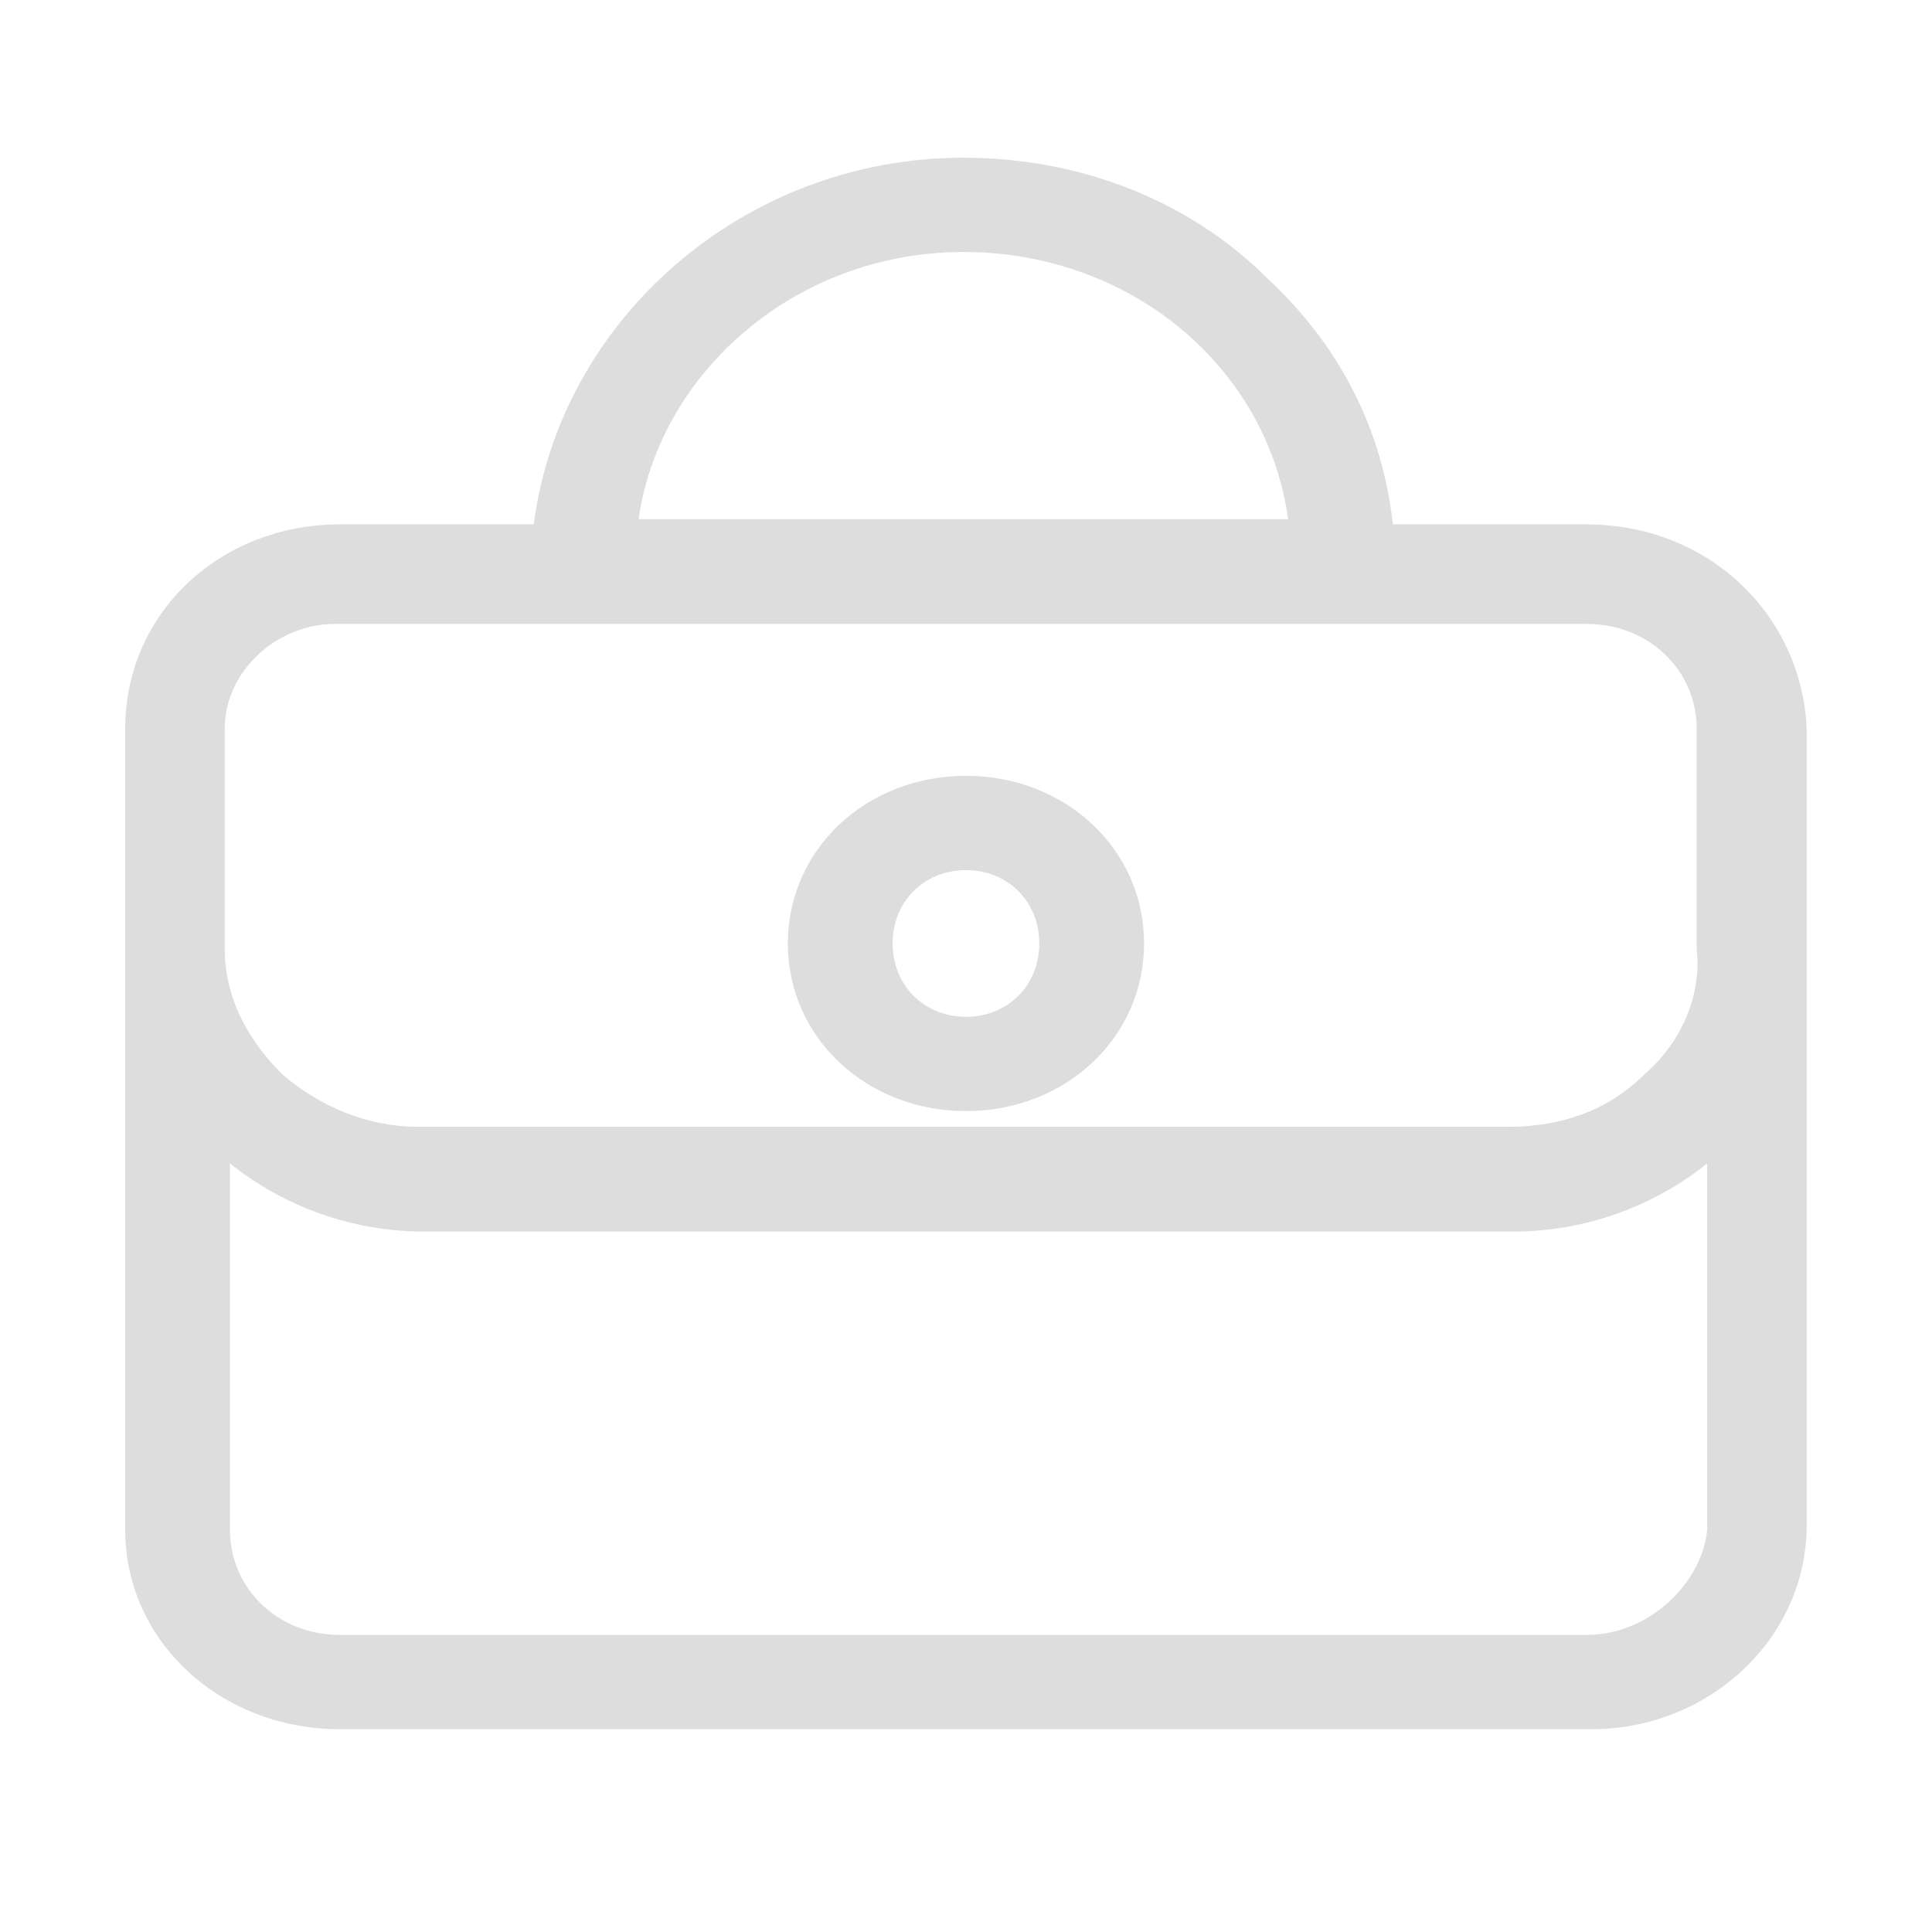
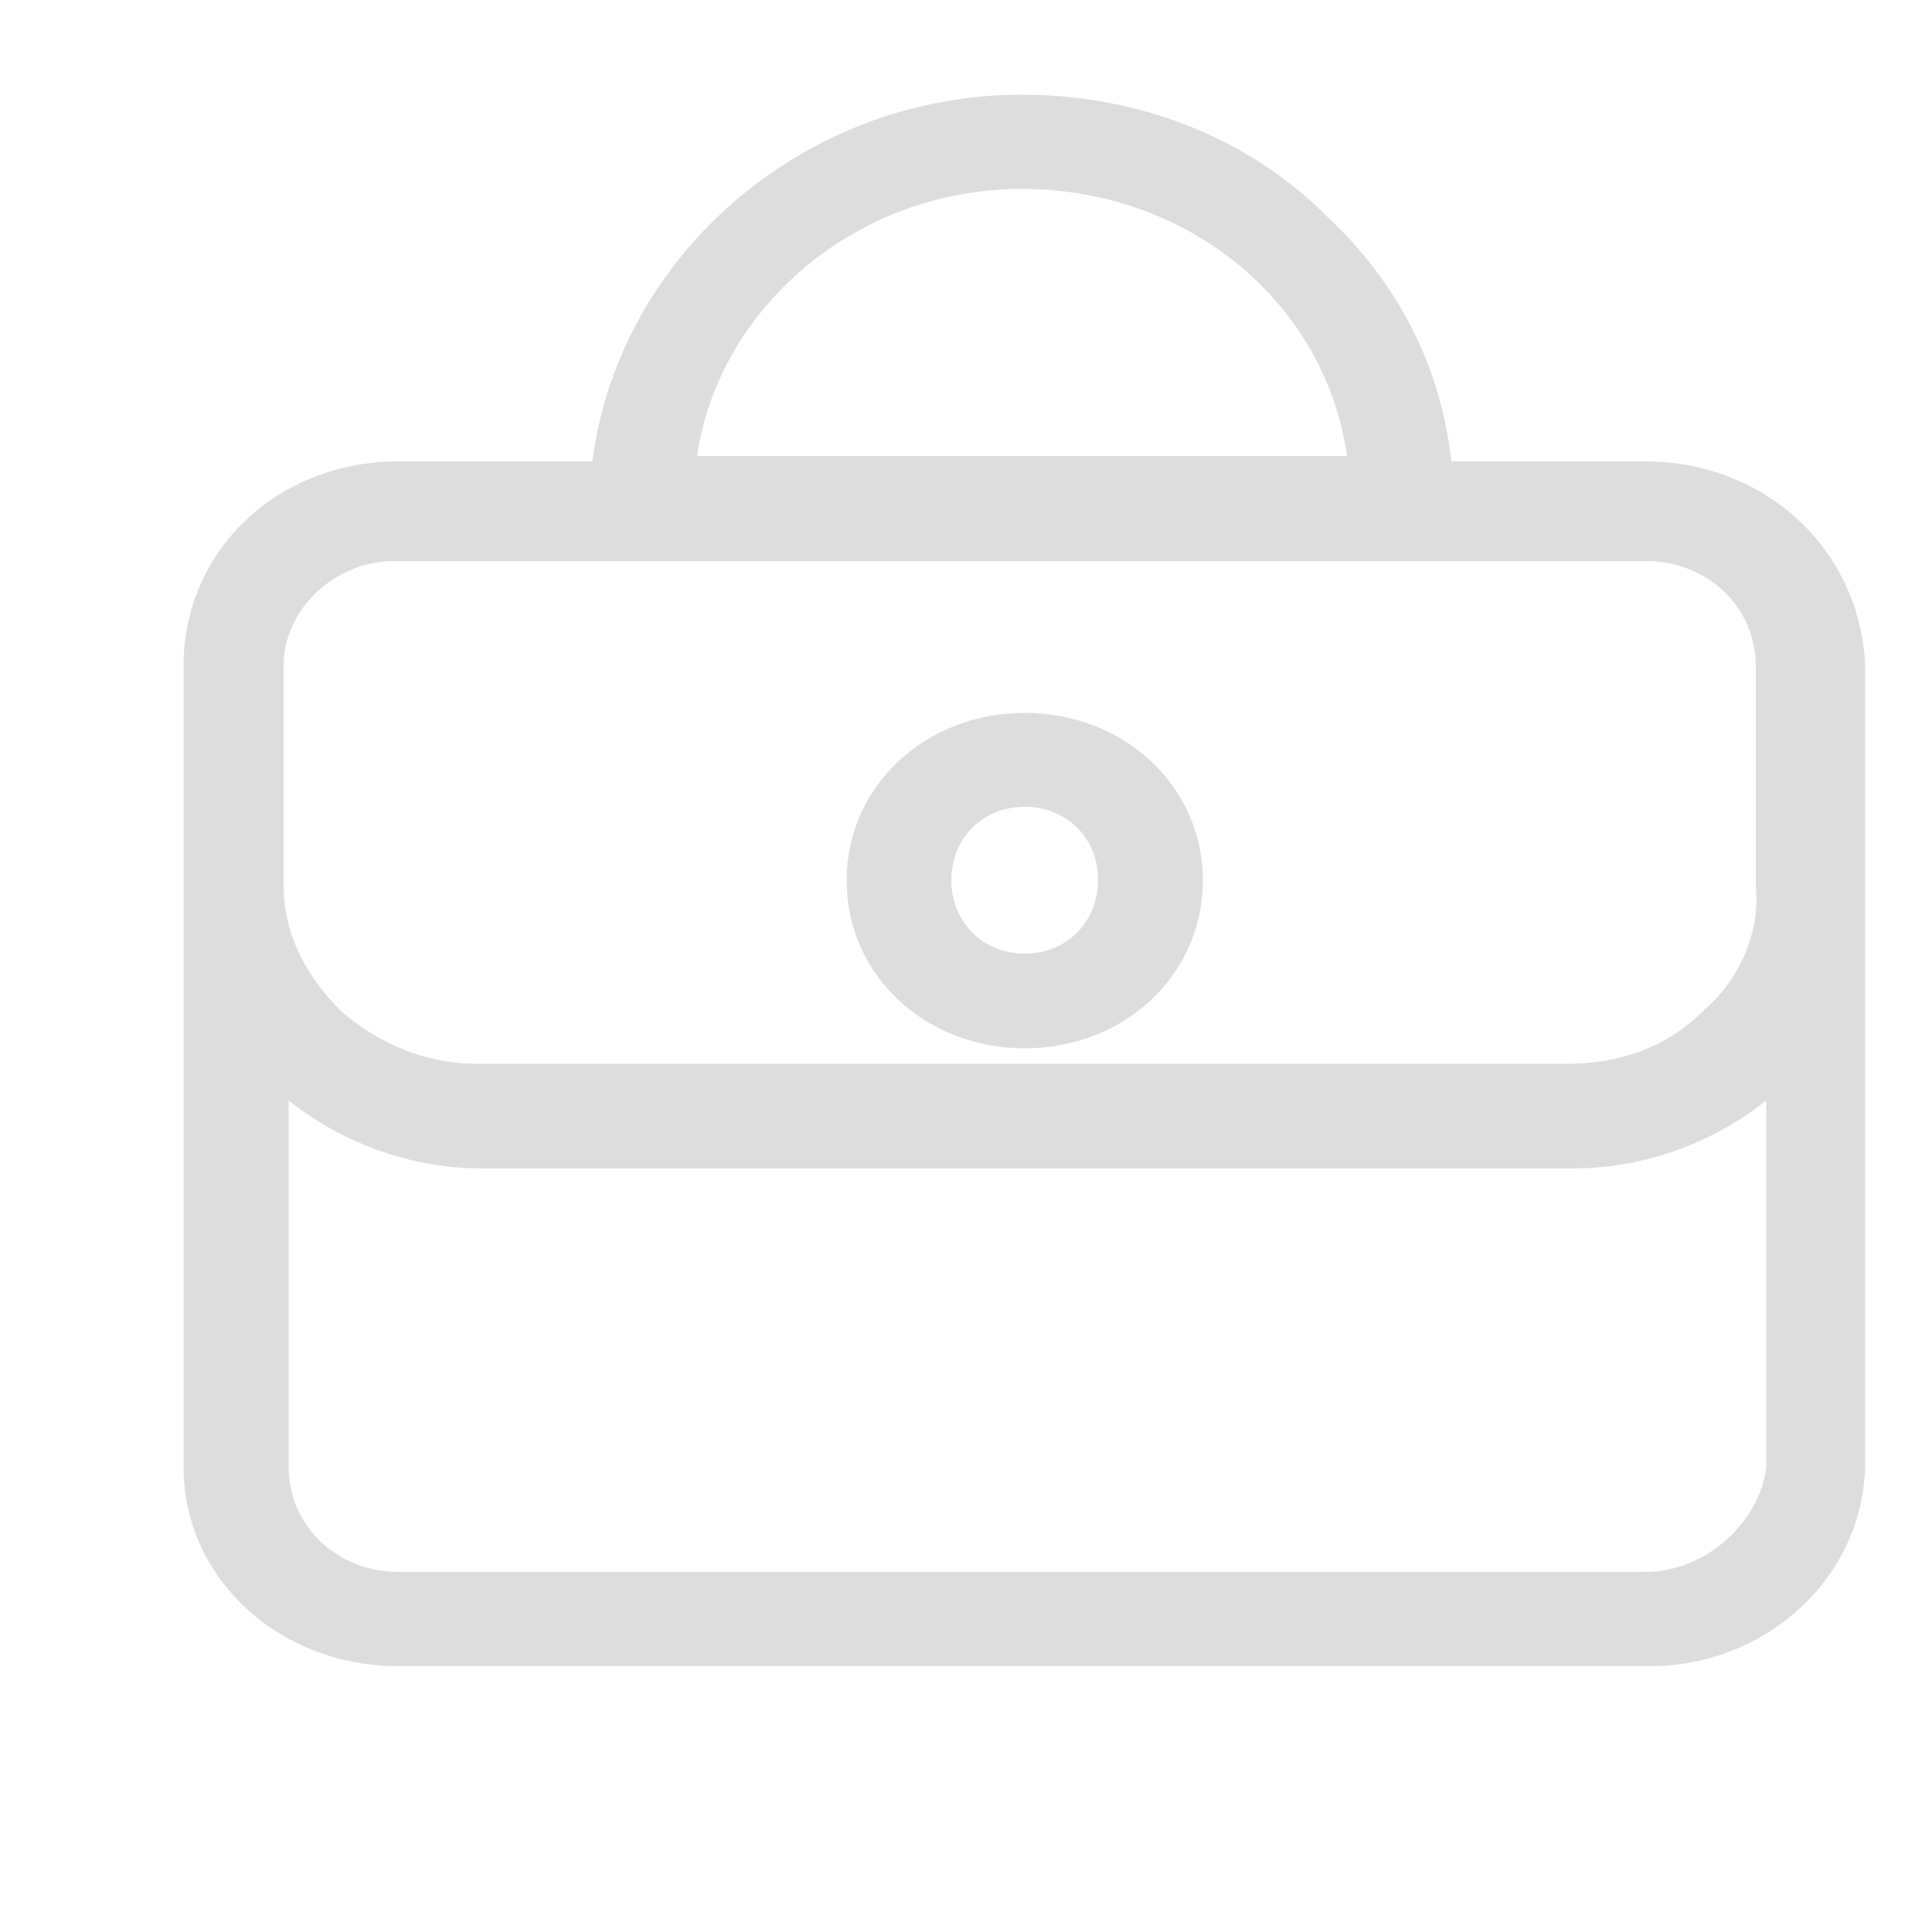
- <svg xmlns="http://www.w3.org/2000/svg" version="1.1" id="图形" x="0px" y="0px" viewBox="15.167 -16.333 1000.636 1000.678" enable-background="new 15.167 -16.333 1000.636 1000.678" xml:space="preserve">
-   <path fill="#DDDDDD" d="M836.997,255.274H736.609c-5.426-48.837-27.132-92.248-65.116-127.52  c-40.698-40.698-97.675-62.403-157.365-62.403c-113.954,0-208.915,84.109-222.481,189.923H191.259  c-62.403,0-111.241,46.124-111.241,105.814v415.117c0,56.977,48.837,103.101,111.241,103.101H839.71  c59.69,0,111.241-46.124,111.241-105.814V361.088C948.237,301.398,899.4,255.274,836.997,255.274L836.997,255.274z M514.128,114.189  c86.822,0,157.365,59.69,168.217,138.372H345.91C356.763,176.592,427.306,114.189,514.128,114.189L514.128,114.189z   M836.997,830.469H191.259c-32.558,0-56.977-24.419-56.977-54.264V586.283c27.132,21.705,62.403,35.271,100.388,35.271h564.342  c37.985,0,73.256-13.566,100.388-35.271v189.923C896.687,803.337,869.555,830.469,836.997,830.469L836.997,830.469z   M866.842,540.158c-18.992,18.992-43.411,27.132-70.543,27.132H231.956c-27.132,0-51.551-10.853-70.543-27.132  c-18.992-18.992-29.845-40.698-29.845-65.116V361.088c0-29.845,27.132-54.264,56.977-54.264h648.451  c32.558,0,56.977,24.419,56.977,54.264v113.954C896.687,499.461,885.834,523.879,866.842,540.158L866.842,540.158z" />
-   <path fill="#DDDDDD" d="M515.485,385.507c-51.55,0-92.248,37.985-92.248,86.822s40.698,86.822,92.248,86.822  s92.248-37.985,92.248-86.822C607.733,423.491,567.035,385.507,515.485,385.507L515.485,385.507z M515.485,510.313  c-21.705,0-37.985-16.279-37.985-37.985c0-21.706,16.279-37.985,37.985-37.985c21.706,0,37.985,16.279,37.985,37.985  C553.469,494.034,537.19,510.313,515.485,510.313L515.485,510.313z" />
+ <svg xmlns="http://www.w3.org/2000/svg" version="1.1" id="图形" x="0px" y="0px" viewBox="0 0 500 500" style="enable-background:new 0 0 500 500;" xml:space="preserve">
+   <style type="text/css">
+ 	.st0{fill:#DDDDDD;}
+ </style>
+   <path class="st0" d="M425.8,119.4h-50.2c-2.7-24.4-13.6-46.1-32.5-63.7c-20.3-20.3-48.8-31.2-78.6-31.2c-56.9,0-104.4,42-111.2,94.9  h-50.2c-31.2,0-55.6,23-55.6,52.9v207.4c0,28.5,24.4,51.5,55.6,51.5h324c29.8,0,55.6-23,55.6-52.9V172.2  C481.4,142.4,457,119.4,425.8,119.4L425.8,119.4z M264.5,48.9c43.4,0,78.6,29.8,84.1,69.1H180.4C185.9,80.1,221.1,48.9,264.5,48.9  L264.5,48.9z M425.8,406.8H103.2c-16.3,0-28.5-12.2-28.5-27.1v-94.9c13.6,10.8,31.2,17.6,50.2,17.6h282c19,0,36.6-6.8,50.2-17.6  v94.9C455.6,393.2,442.1,406.8,425.8,406.8L425.8,406.8z M440.7,261.7c-9.5,9.5-21.7,13.6-35.2,13.6h-282  c-13.6,0-25.8-5.4-35.2-13.6c-9.5-9.5-14.9-20.3-14.9-32.5v-56.9c0-14.9,13.6-27.1,28.5-27.1h324c16.3,0,28.5,12.2,28.5,27.1v56.9  C455.6,241.4,450.2,253.6,440.7,261.7L440.7,261.7z" />
+   <path class="st0" d="M265.2,184.5c-25.8,0-46.1,19-46.1,43.4s20.3,43.4,46.1,43.4s46.1-19,46.1-43.4  C311.3,203.4,290.9,184.5,265.2,184.5L265.2,184.5z M265.2,246.8c-10.8,0-19-8.1-19-19s8.1-19,19-19s19,8.1,19,19  C284.1,238.7,276,246.8,265.2,246.8L265.2,246.8z" />
</svg>
